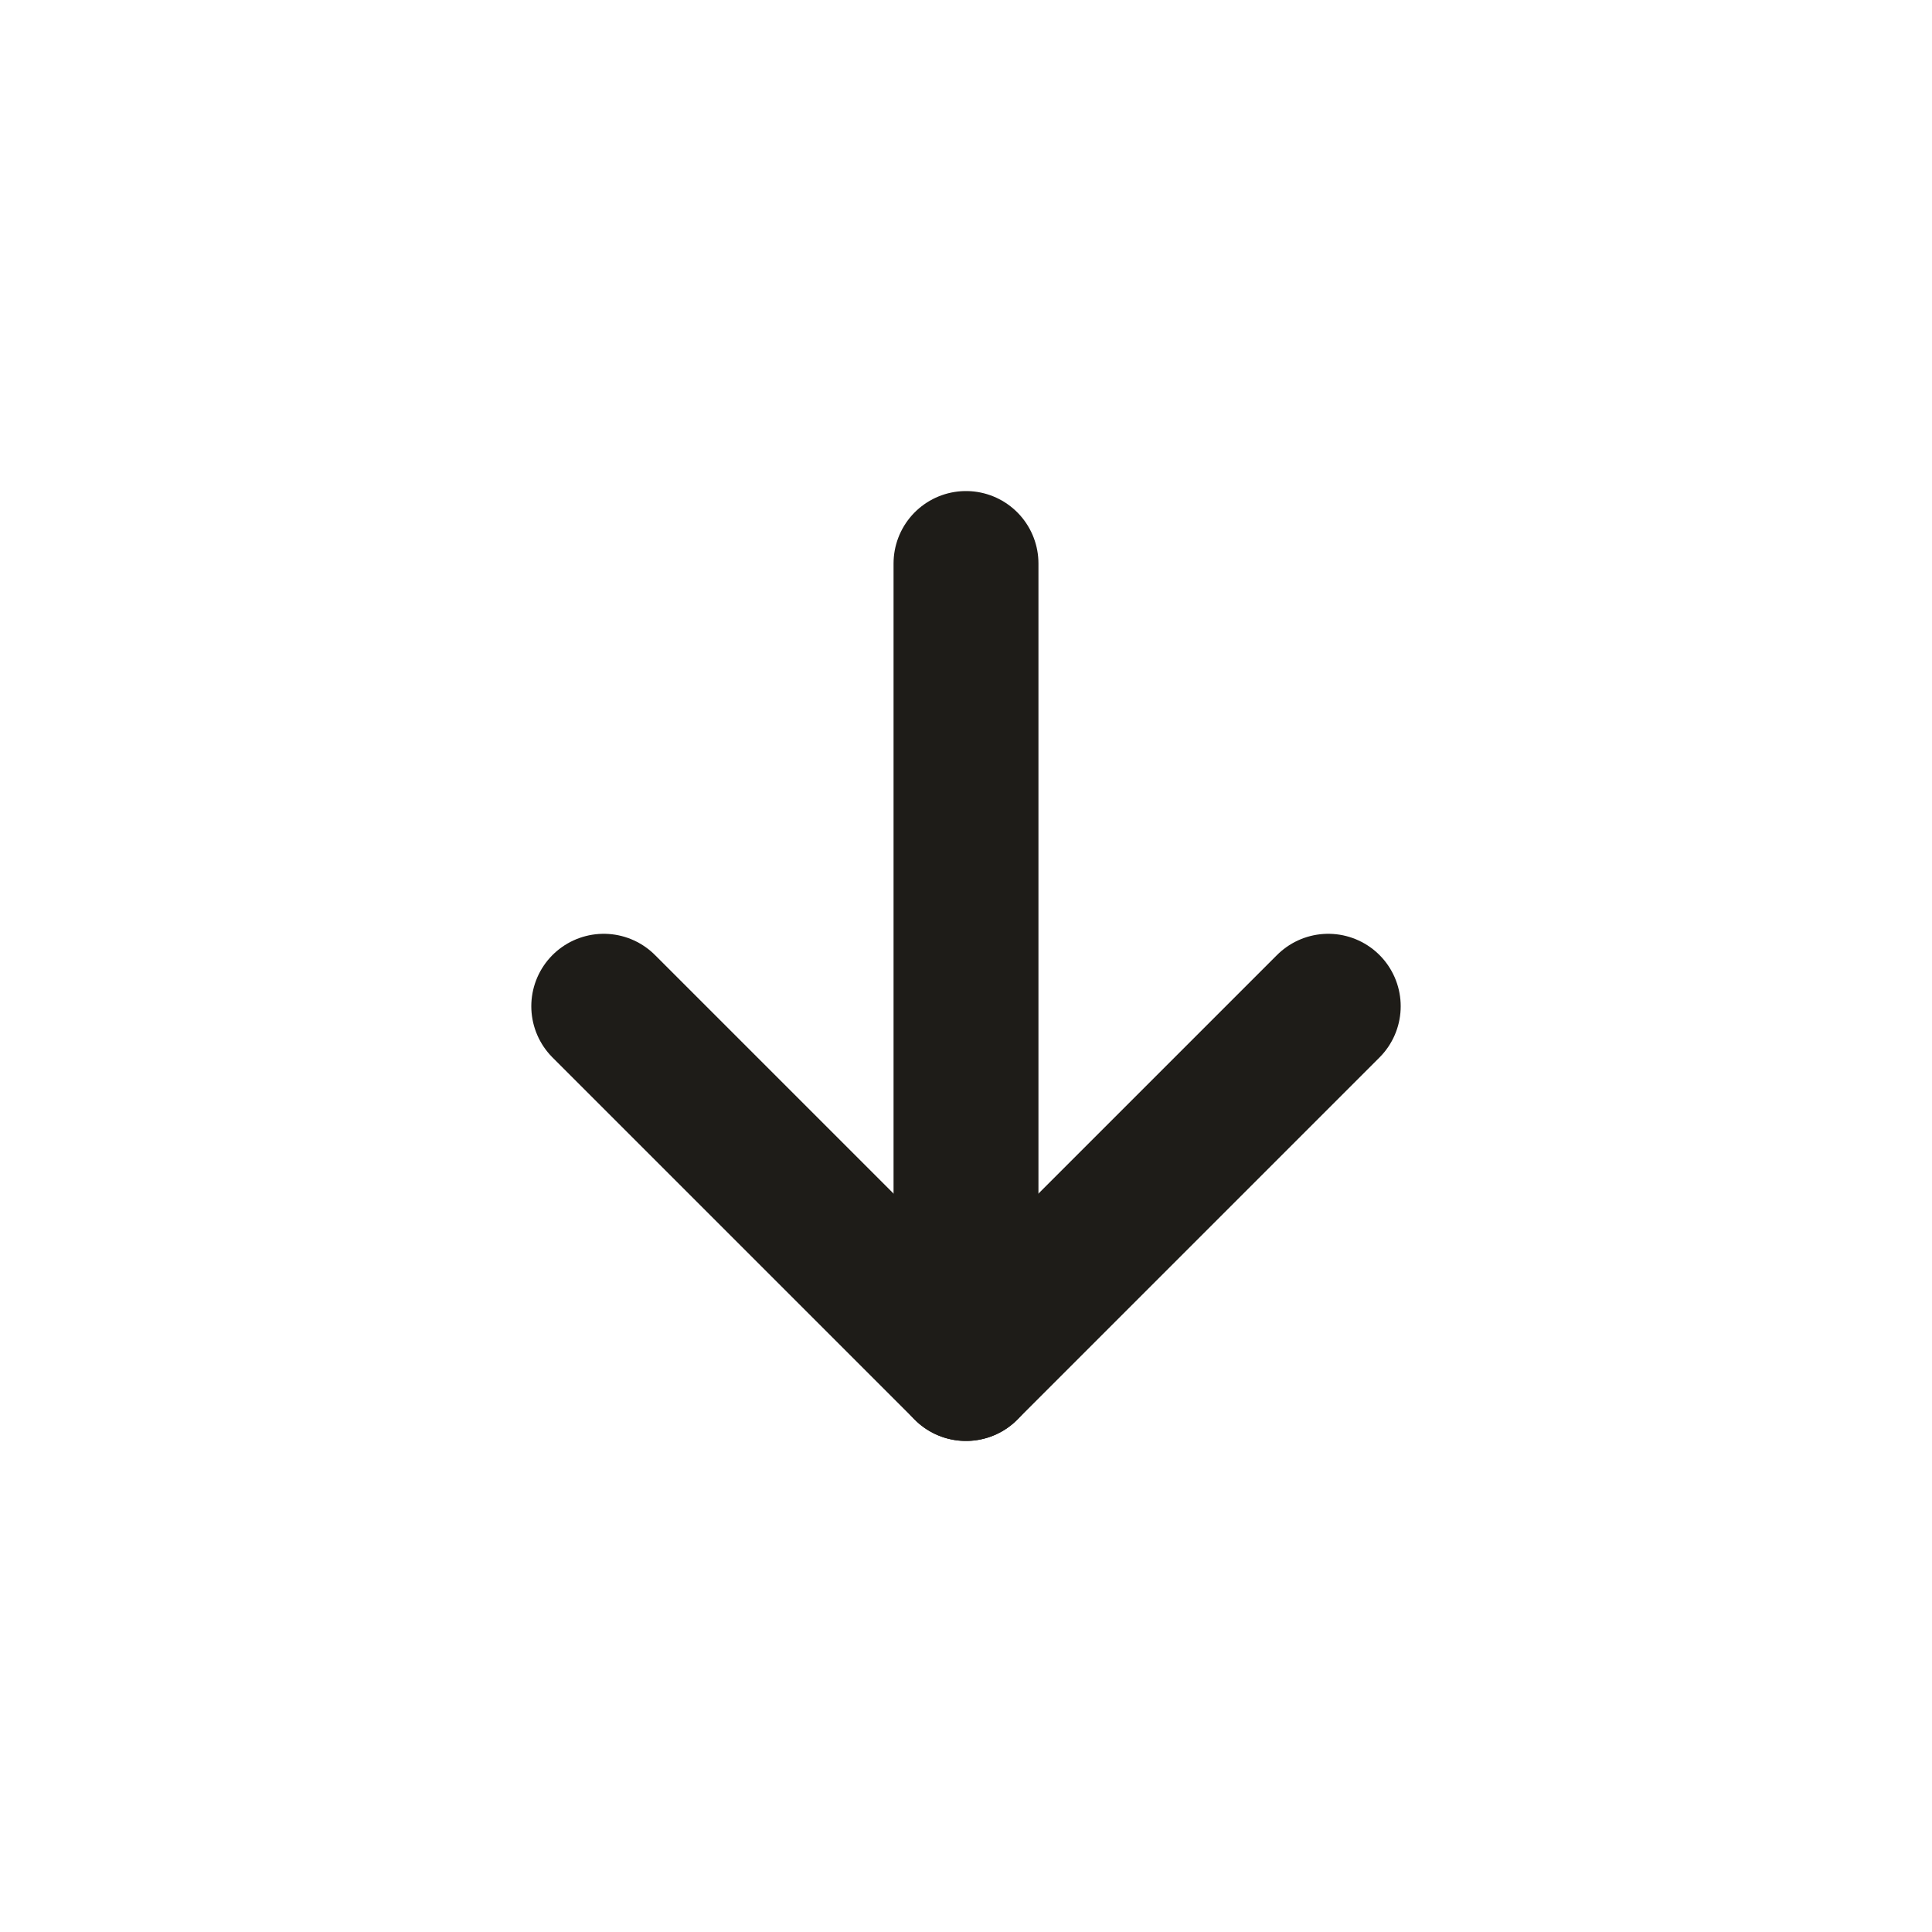
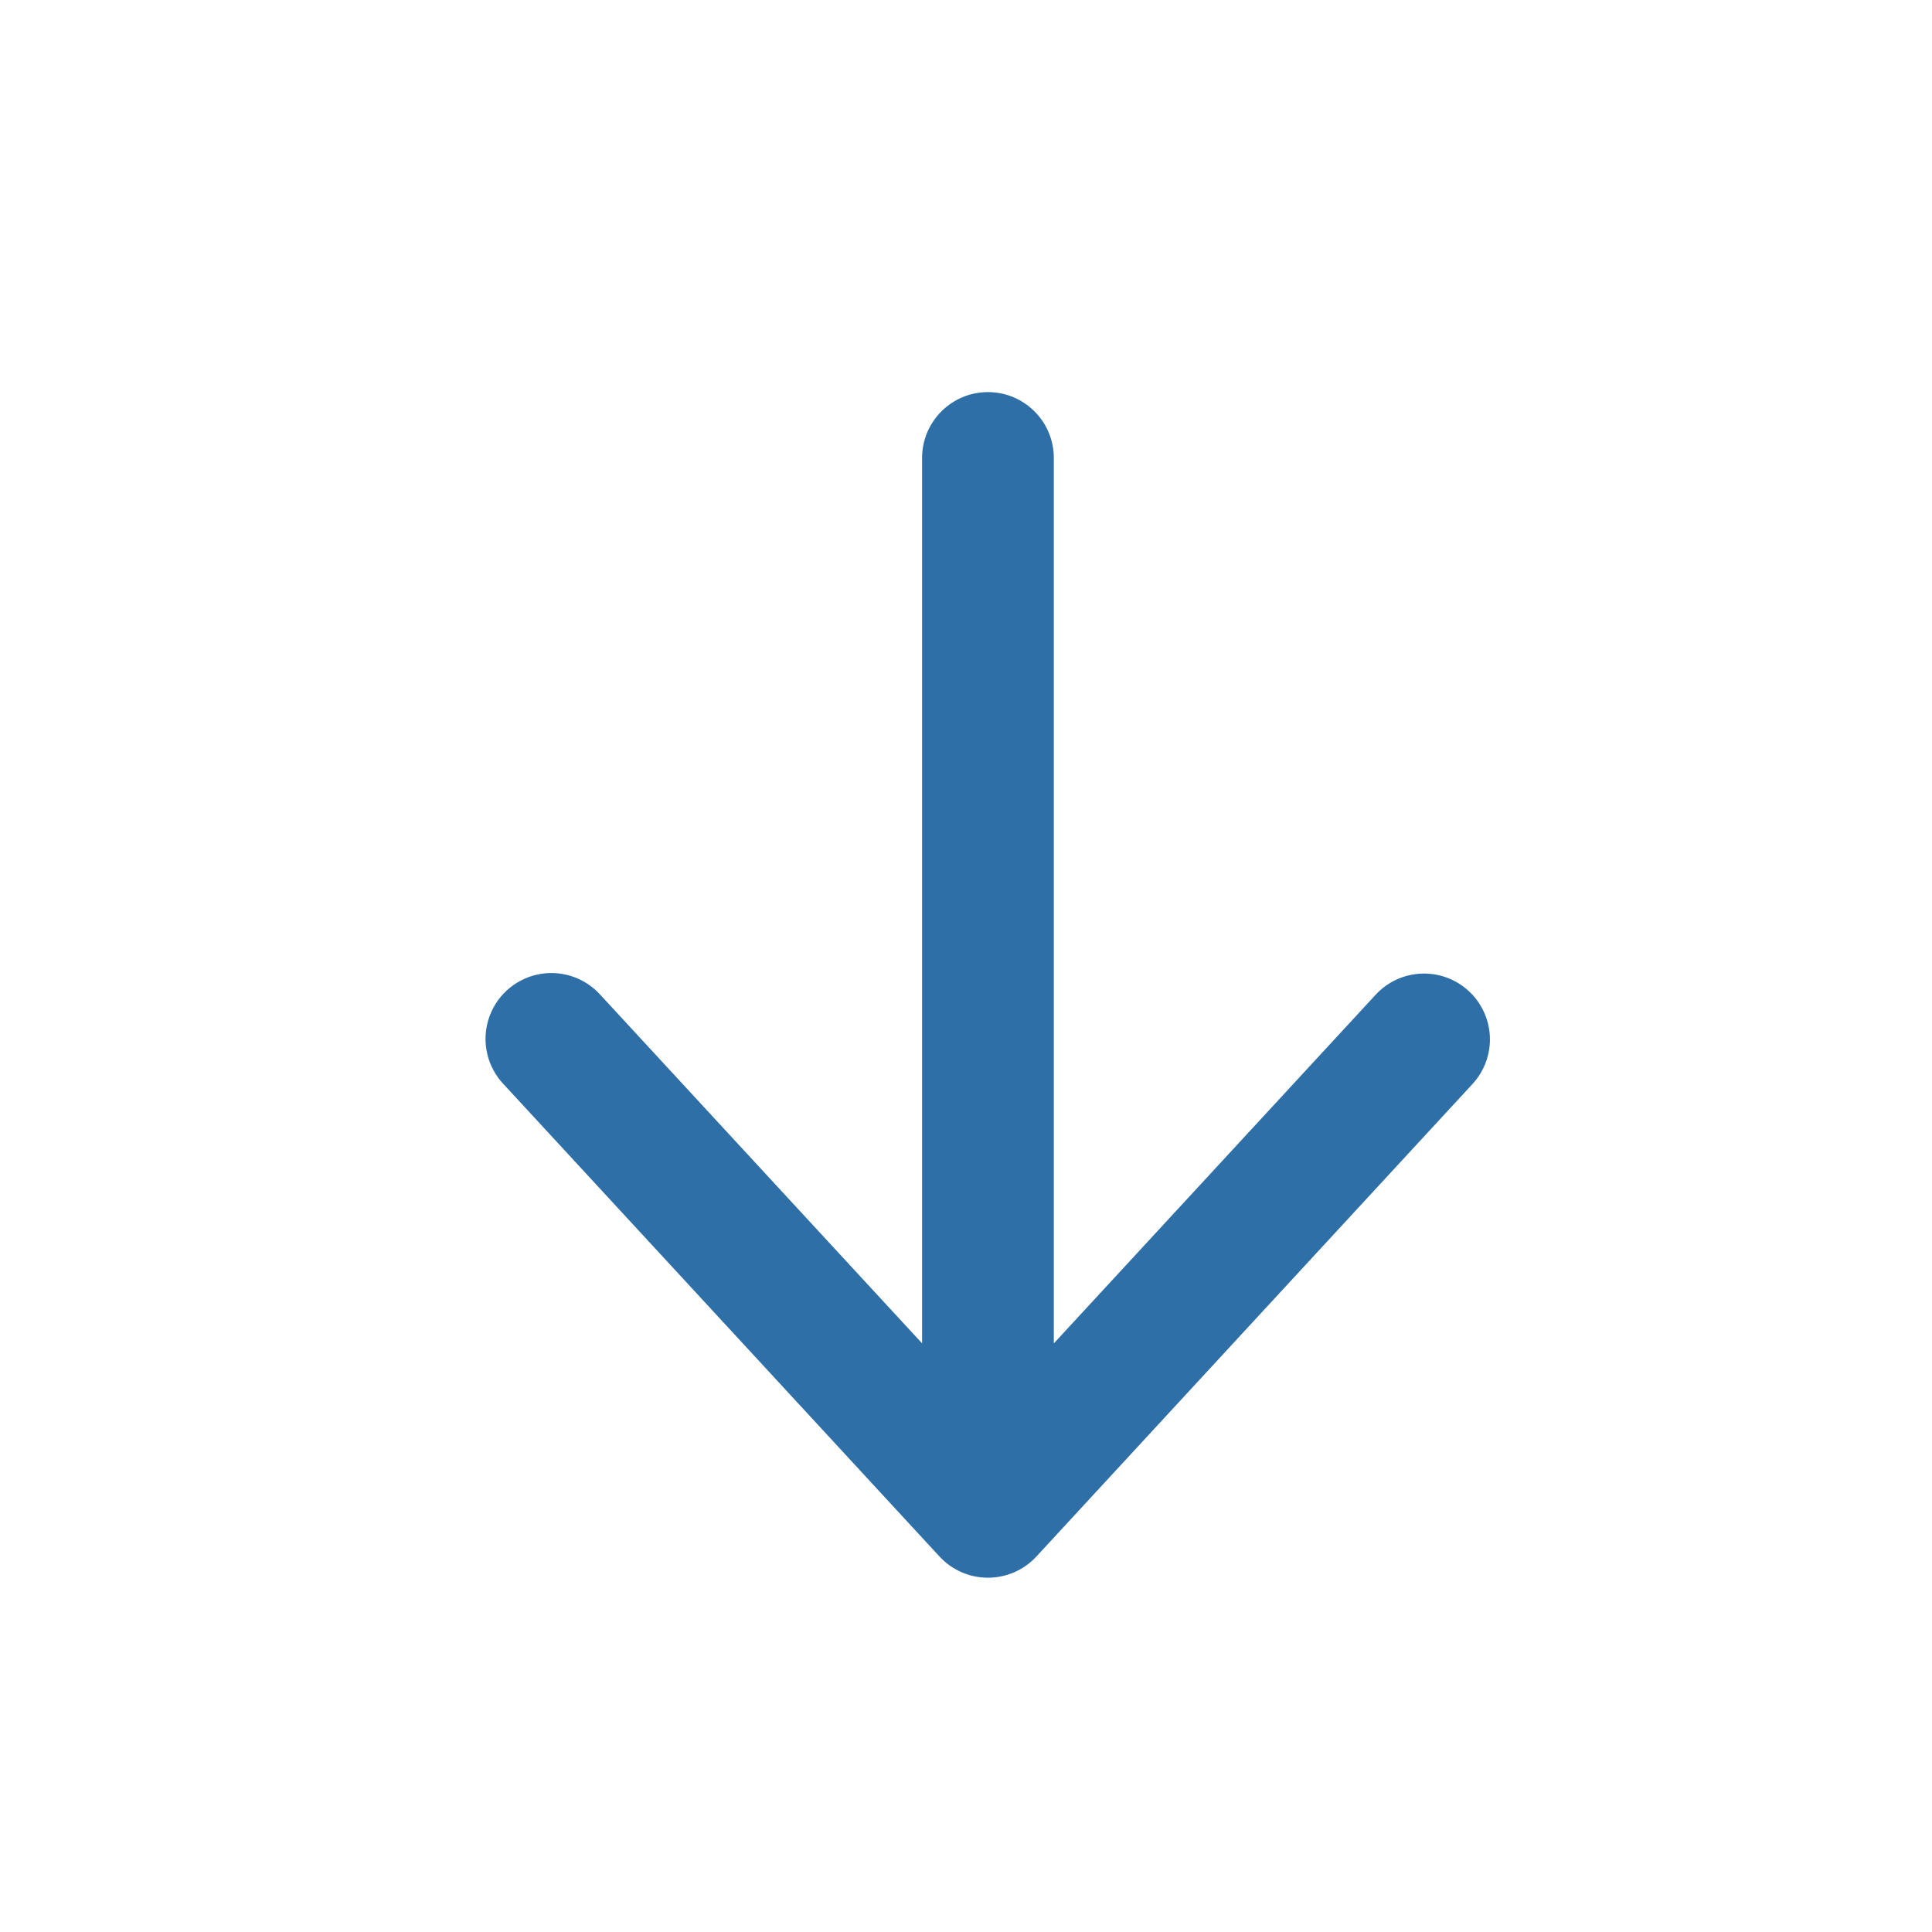
- <svg xmlns="http://www.w3.org/2000/svg" width="24" height="24" viewBox="0 0 24 24" fill="none">
-   <path d="M12 7v10" stroke="#1E1C18" stroke-width="1.8" stroke-linecap="round" />
-   <path d="M7.5 12.5 12 17l4.5-4.5" stroke="#1E1C18" stroke-width="1.8" stroke-linecap="round" stroke-linejoin="round" />
+ <svg xmlns="http://www.w3.org/2000/svg" class="icon" width="200px" height="200.00px" viewBox="0 0 1024 1024" version="1.1">
+   <path fill="#2f6fa8" d="M488.727 242.758v469.248l-170.566-184.762a34.909 34.909 0 1 0-51.293 47.36l231.121 250.415a34.956 34.956 0 0 0 51.293 0l231.121-250.415a34.863 34.863 0 0 0-1.955-49.338 34.909 34.909 0 0 0-49.338 1.978L558.545 712.029V242.735a34.909 34.909 0 1 0-69.818 0" />
</svg>
